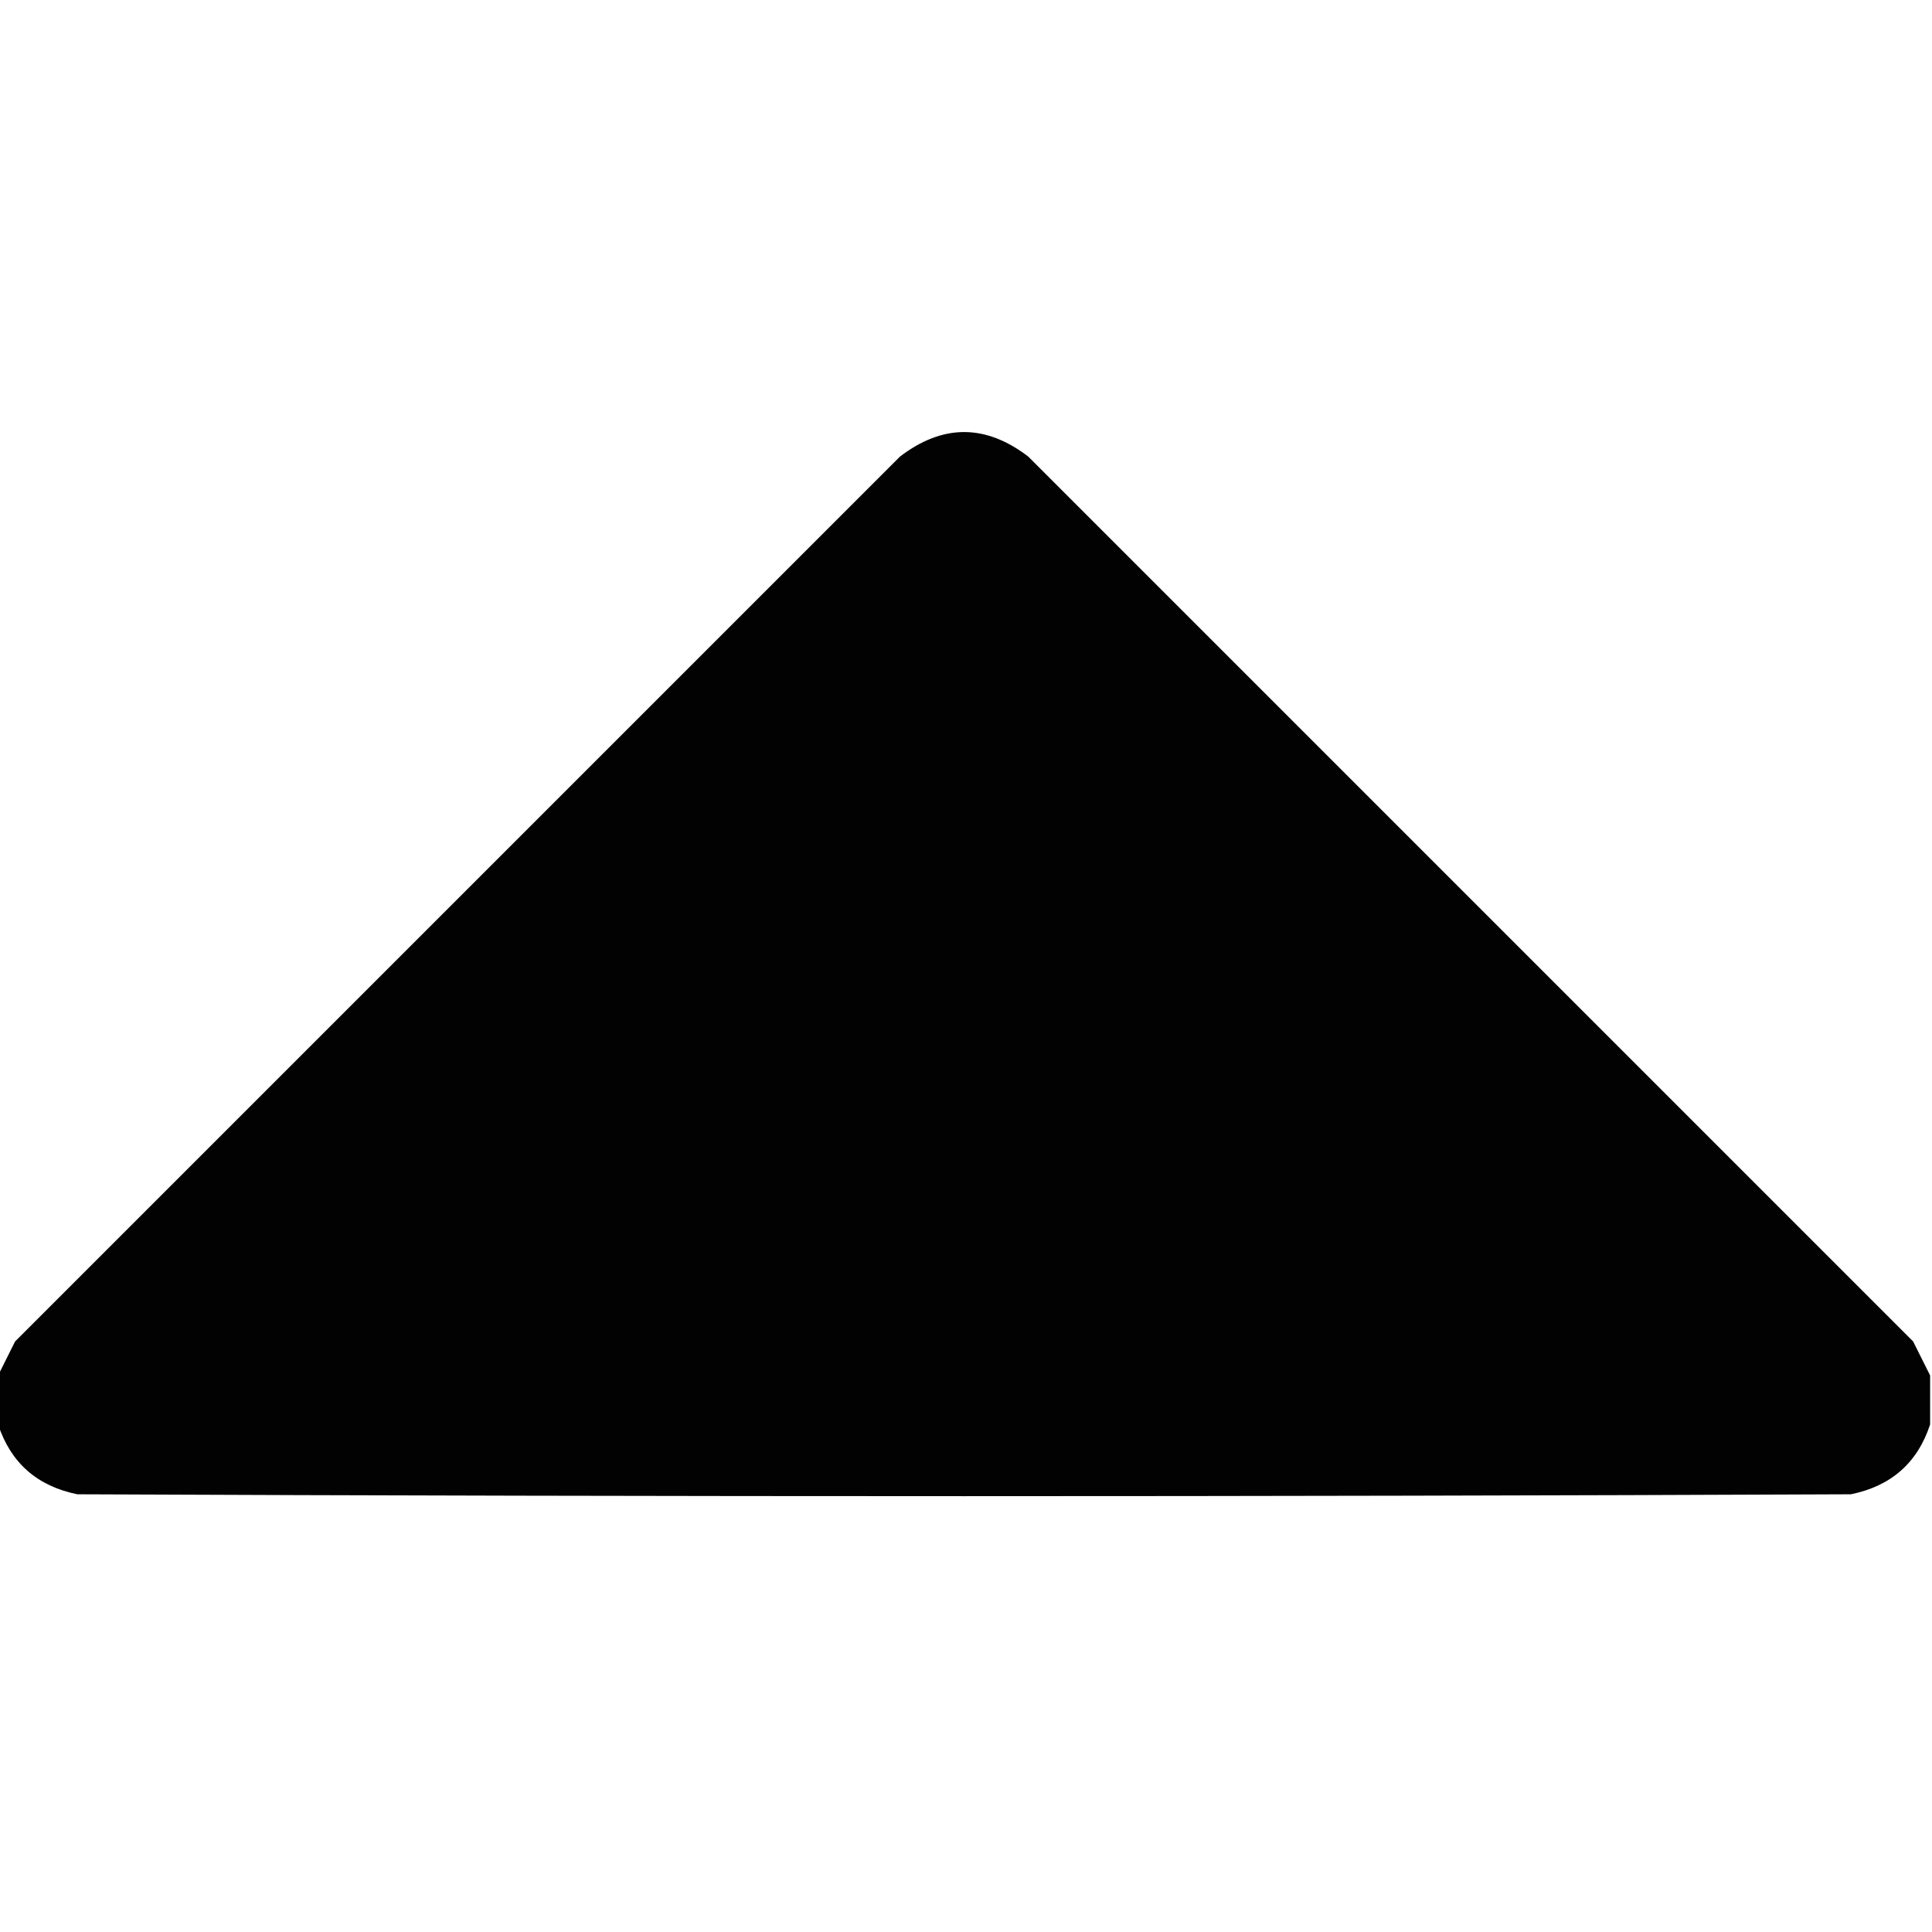
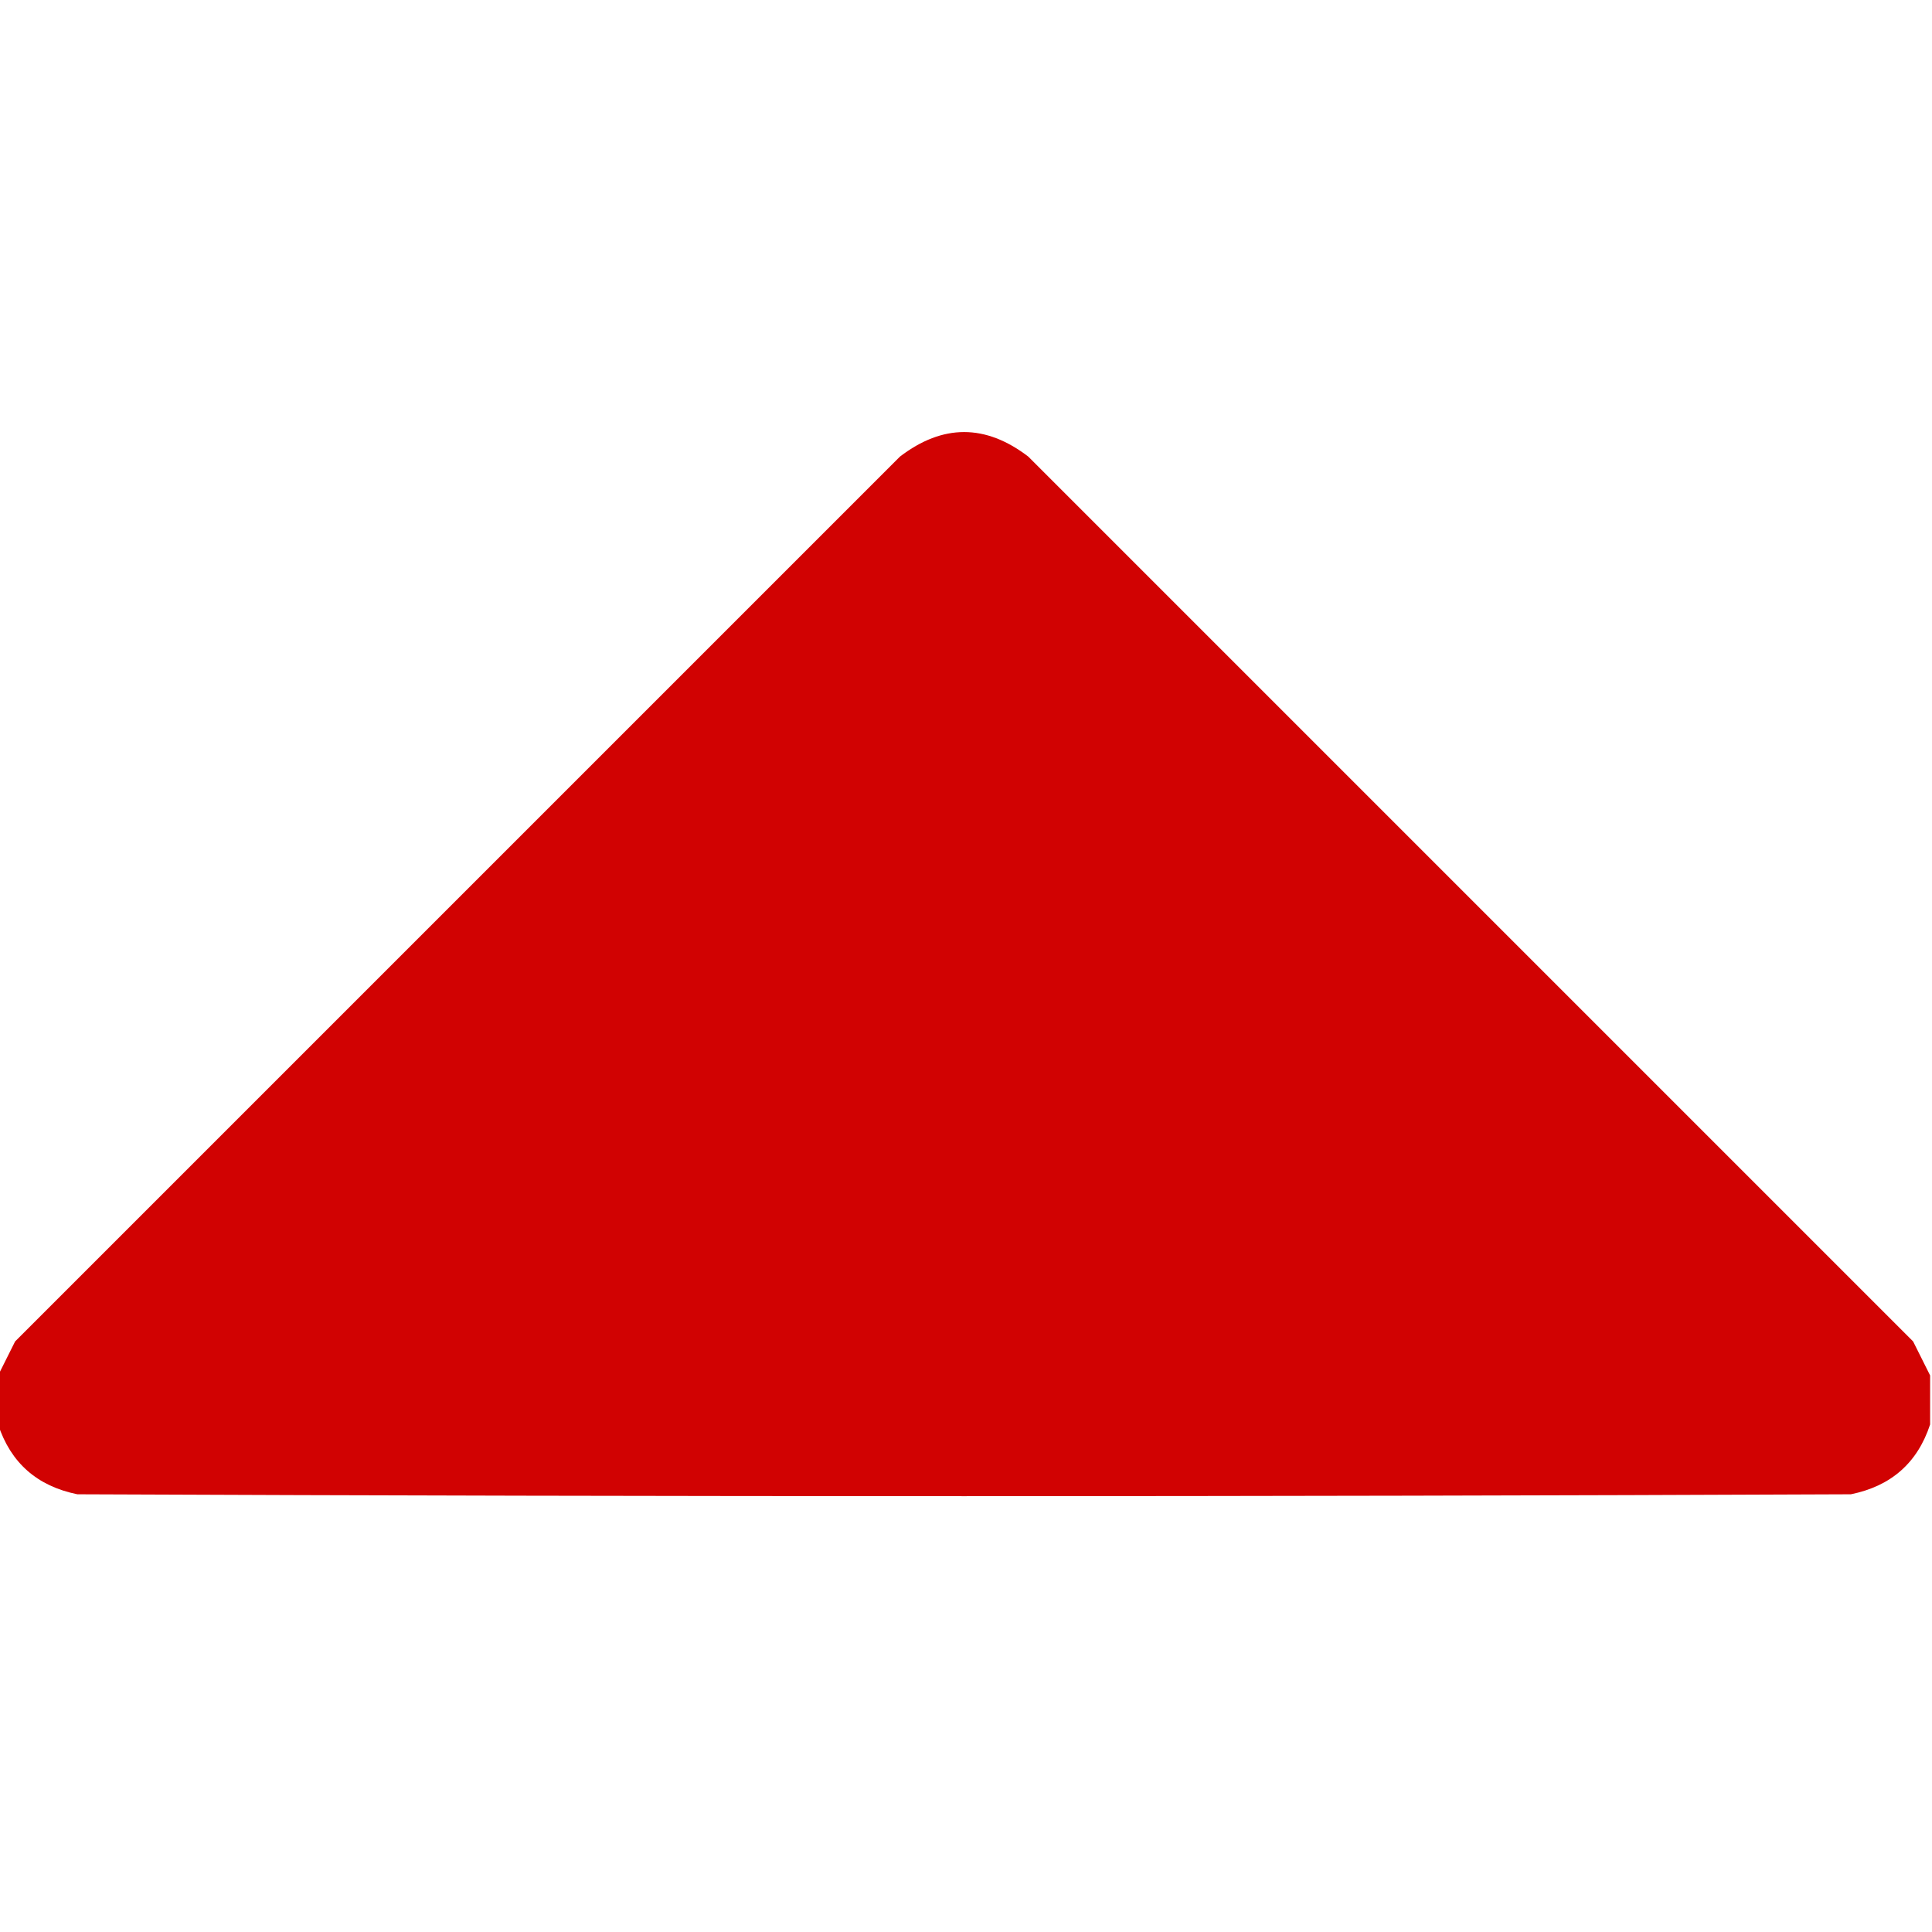
<svg xmlns="http://www.w3.org/2000/svg" version="1.1" width="512px" height="512px" style="shape-rendering:geometricPrecision; text-rendering:geometricPrecision; image-rendering:optimizeQuality; fill-rule:evenodd; clip-rule:evenodd">
  <g>
-     <path style="opacity:0.989" fill="#000000" d="M 511.5,364.5 C 511.5,368.833 511.5,373.167 511.5,377.5C 508.158,387.668 501.158,393.835 490.5,396C 333.833,396.667 177.167,396.667 20.5,396C 9.842,393.835 2.842,387.668 -0.5,377.5C -0.5,373.167 -0.5,368.833 -0.5,364.5C 0.954,361.592 2.454,358.592 4,355.5C 82.167,277.333 160.333,199.167 238.5,121C 249.833,112.333 261.167,112.333 272.5,121C 350.667,199.167 428.833,277.333 507,355.5C 508.546,358.592 510.046,361.592 511.5,364.5 Z" />
+     <path style="opacity:0.989" fill="#d10000" d="M 511.5,364.5 C 511.5,368.833 511.5,373.167 511.5,377.5C 508.158,387.668 501.158,393.835 490.5,396C 333.833,396.667 177.167,396.667 20.5,396C 9.842,393.835 2.842,387.668 -0.5,377.5C -0.5,373.167 -0.5,368.833 -0.5,364.5C 0.954,361.592 2.454,358.592 4,355.5C 82.167,277.333 160.333,199.167 238.5,121C 249.833,112.333 261.167,112.333 272.5,121C 350.667,199.167 428.833,277.333 507,355.5C 508.546,358.592 510.046,361.592 511.5,364.5 Z" />
  </g>
</svg>
